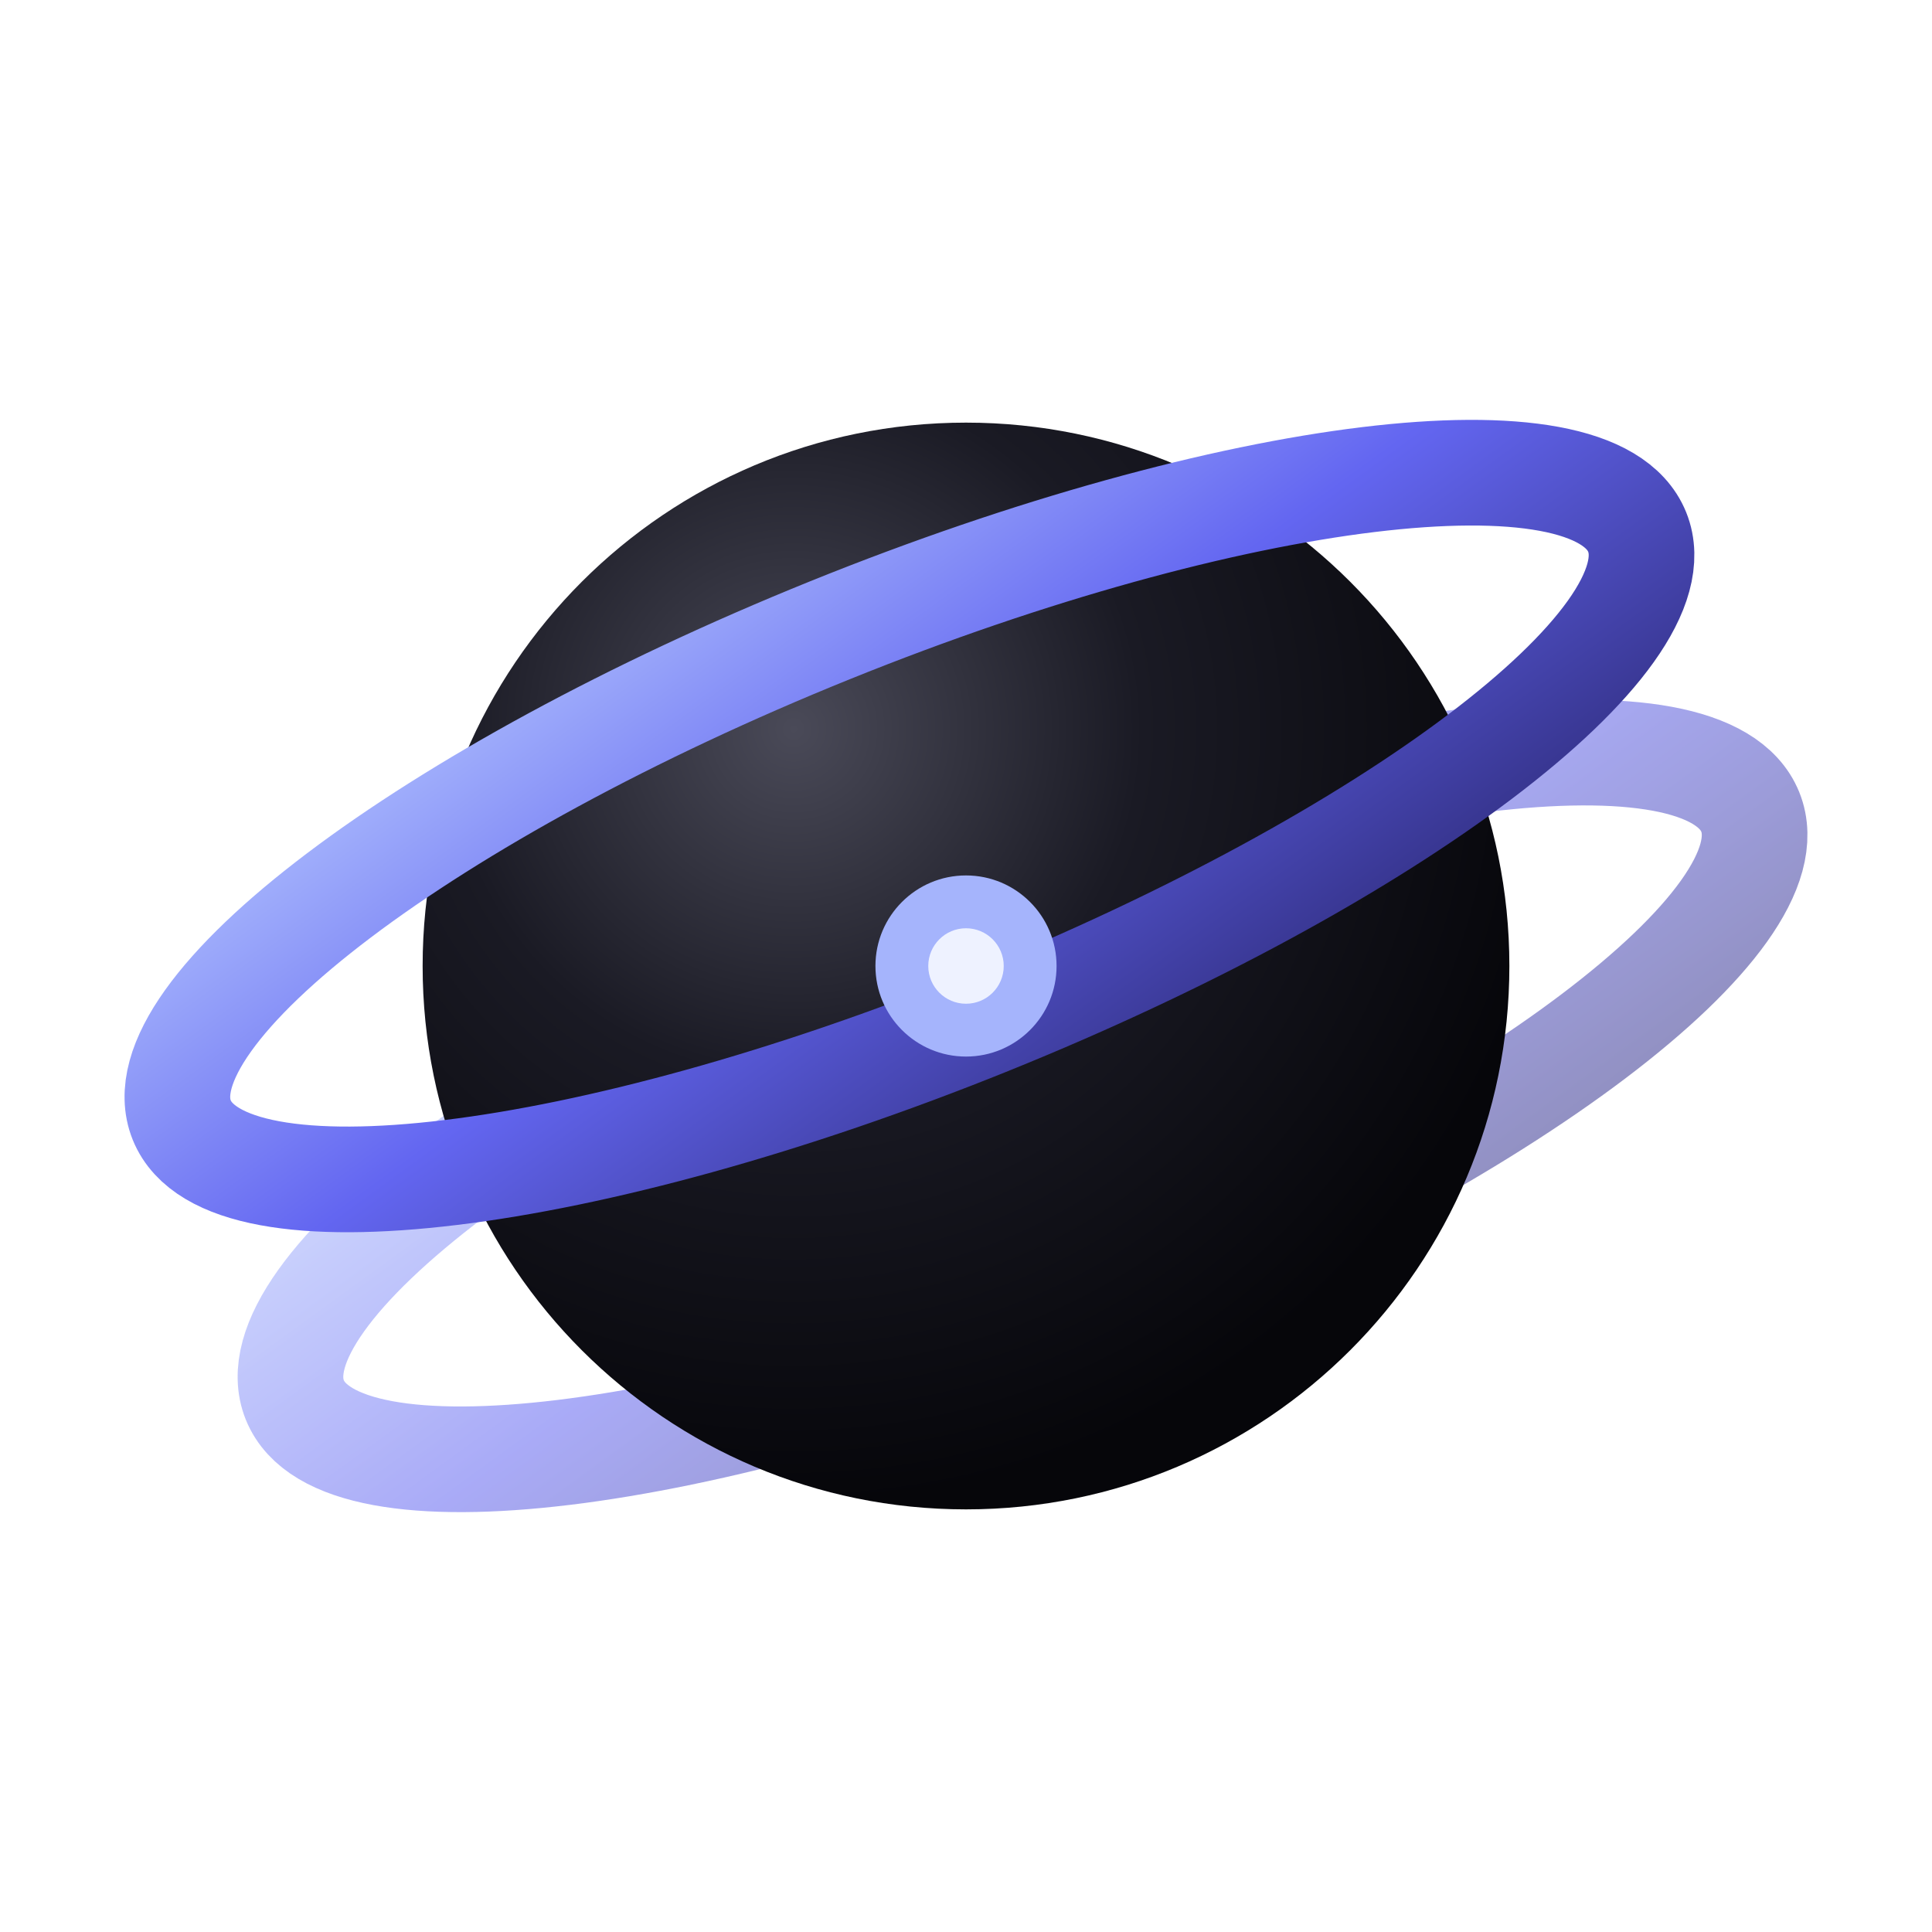
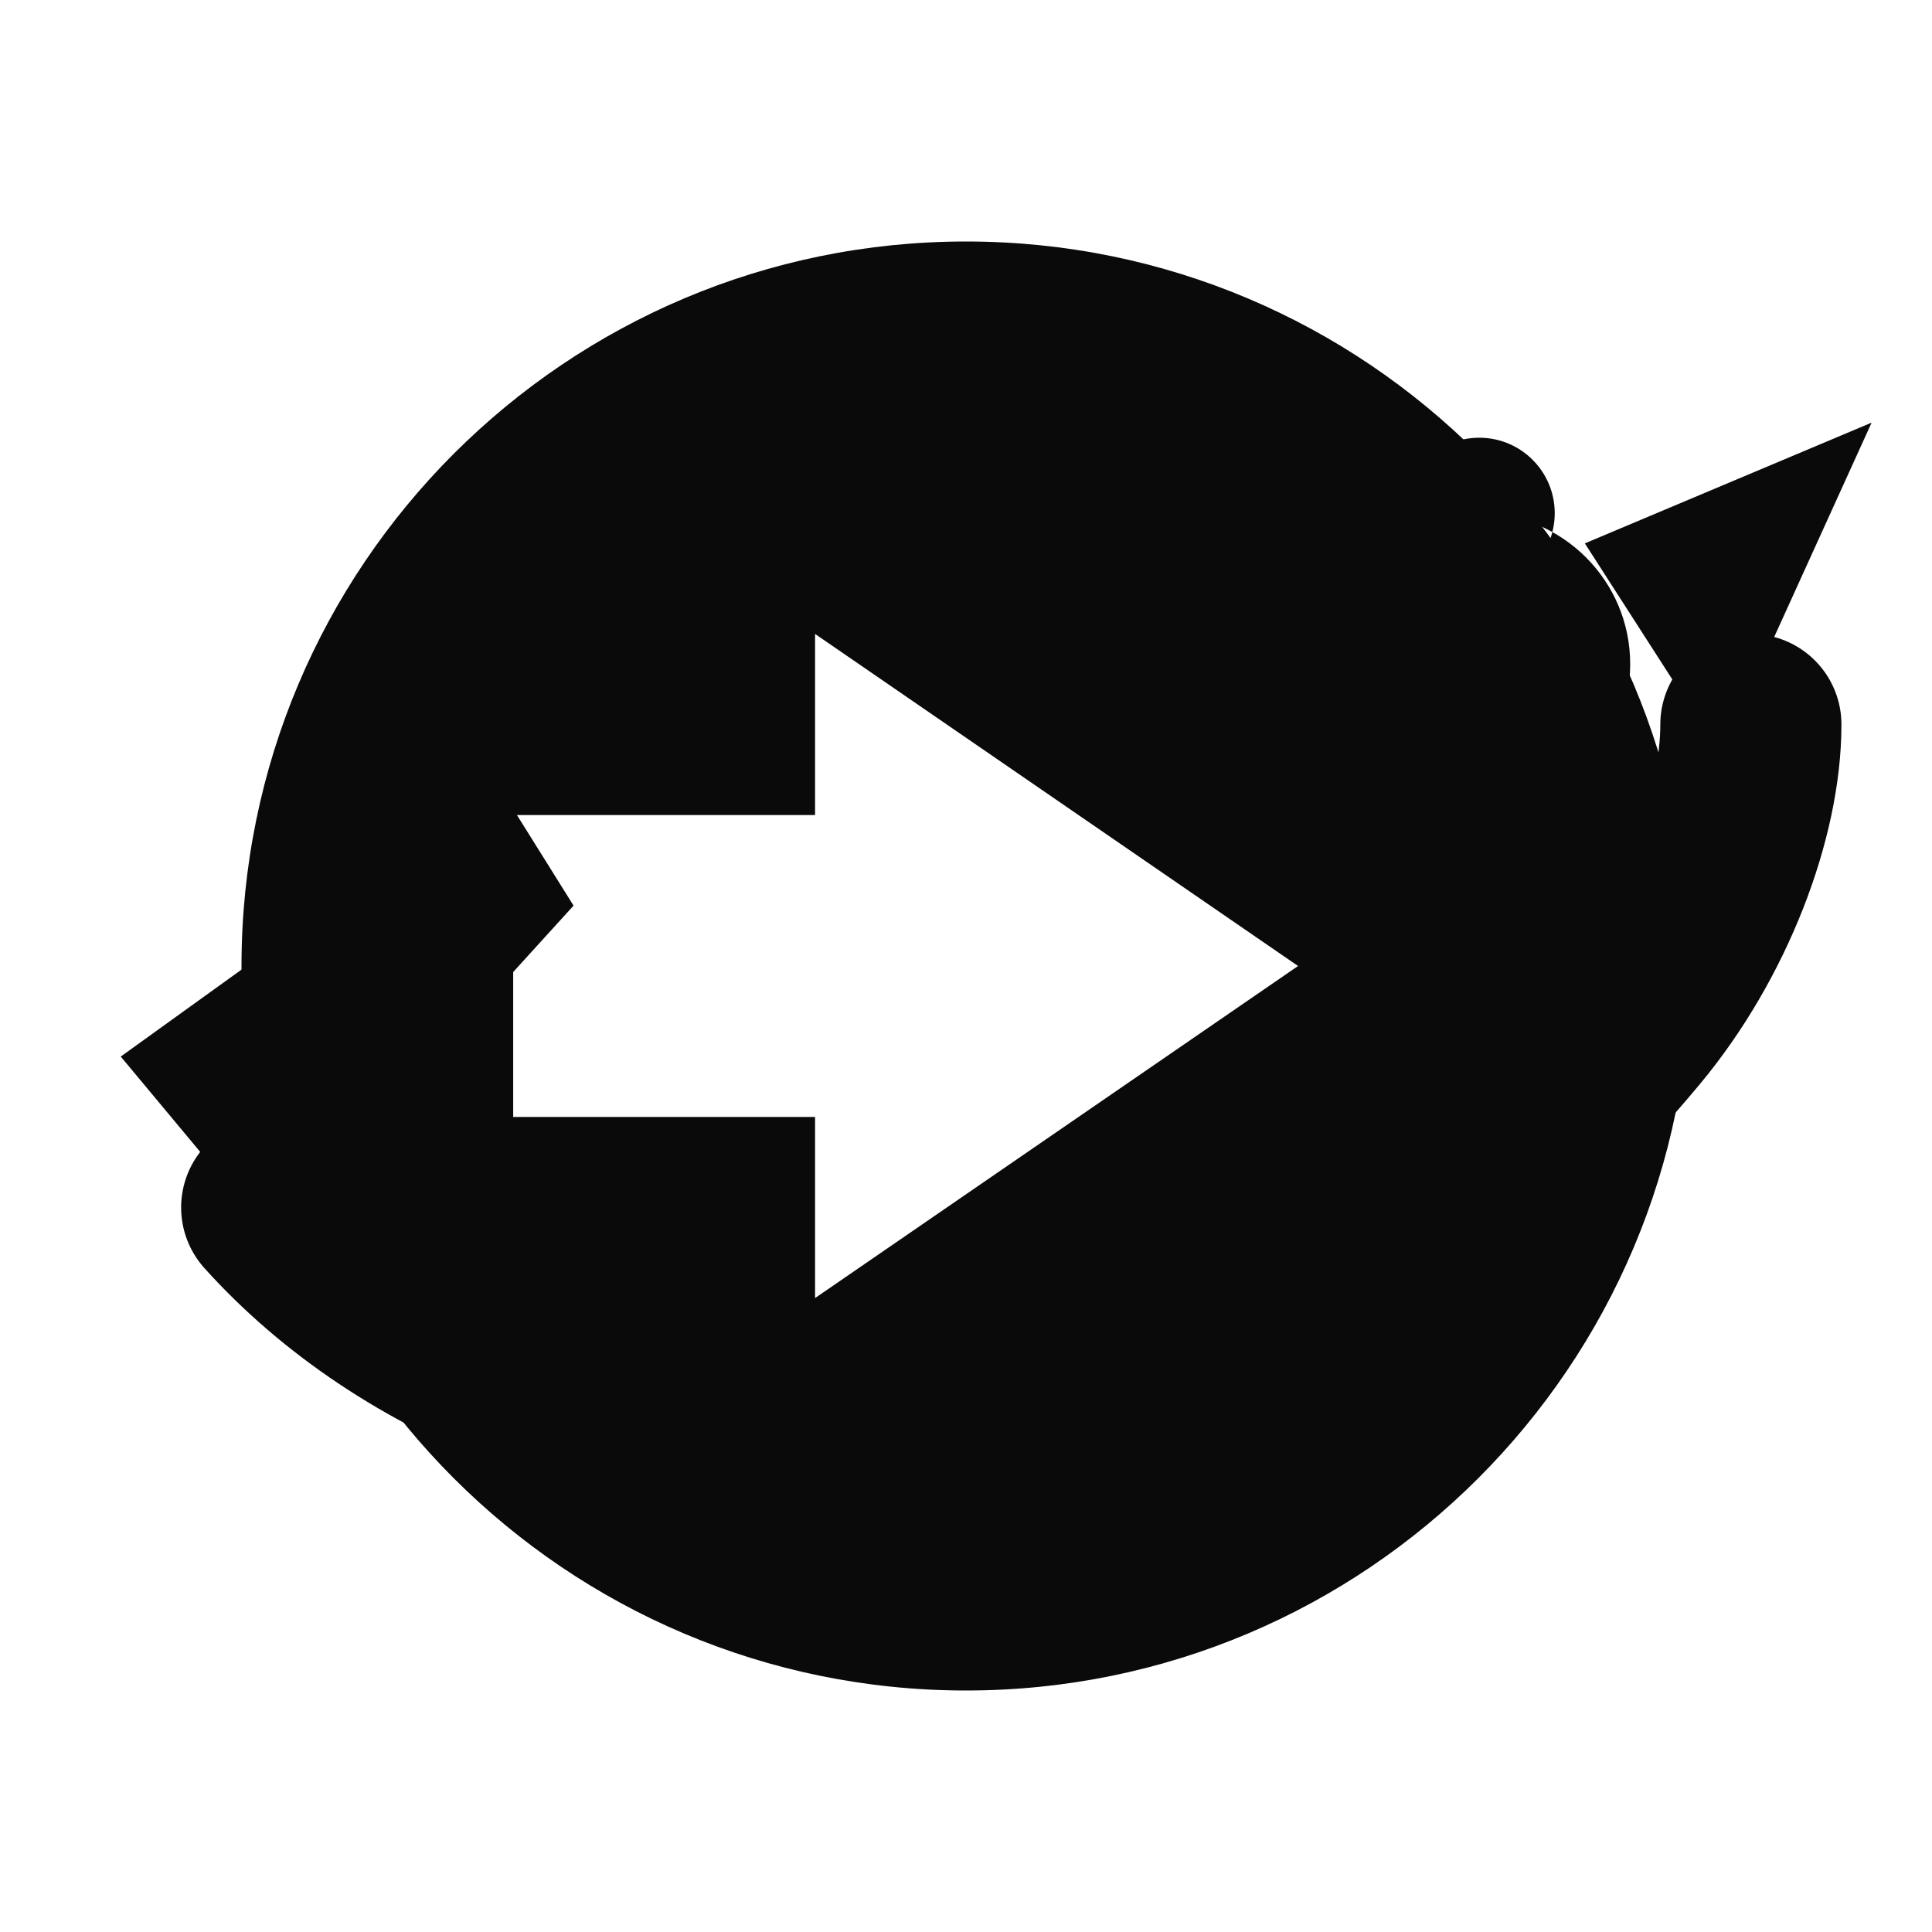
- <svg xmlns="http://www.w3.org/2000/svg" viewBox="0 0 128 128" width="128" height="128" fill="none">
-   <defs>
-     <linearGradient id="r" x1="8%" y1="0%" x2="100%" y2="100%">
-       <stop offset="0%" stop-color="#a5b4fc" />
-       <stop offset="45%" stop-color="#6366f1" />
-       <stop offset="100%" stop-color="#312e81" />
-     </linearGradient>
-     <radialGradient id="s" cx="34%" cy="28%" r="72%">
-       <stop offset="0%" stop-color="#4a4a58" />
-       <stop offset="45%" stop-color="#1a1a24" />
-       <stop offset="100%" stop-color="#06060a" />
-     </radialGradient>
-   </defs>
-   <ellipse cx="64" cy="74" rx="52" ry="14" fill="none" stroke="url(#r)" stroke-width="7" transform="rotate(-22 64 64)" opacity="0.55" />
-   <circle cx="64" cy="64" r="36" fill="url(#s)" />
-   <ellipse cx="64" cy="54" rx="52" ry="14" fill="none" stroke="url(#r)" stroke-width="7" transform="rotate(-22 64 64)" />
-   <circle cx="64" cy="64" r="6" fill="#a5b4fc" />
-   <circle cx="64" cy="64" r="2.5" fill="#eef2ff" />
+ <svg xmlns="http://www.w3.org/2000/svg" viewBox="0 0 128 128" width="128" height="128">
+   <g fill="#0A0A0A">
+     <path fill-rule="evenodd" d="       M64 16       C37.5 16 16 37.5 16 64       S37.5 112 64 112       S112 90.5 112 64       S90.5 16 64 16       Z       M34 54       H54       V42       L86 64       L54 86       V74       H34       Z     " />
+     <path d="M8 70 L33 52 L38 60 L18 82 Z" />
+     <path fill-rule="evenodd" d="       M98 34       a10 10 0 1 0 0.01 0       Z       M98 39       a5 5 0 1 1 0.01 0       Z     " />
+     <path d="M105 36 L124 28 L114 50 Z" />
+   </g>
+   <path d="M18 80 C36 100 78 104 108 68 C113 62 116 54 116 48" fill="none" stroke="#0A0A0A" stroke-width="12" stroke-linecap="round" />
</svg>
